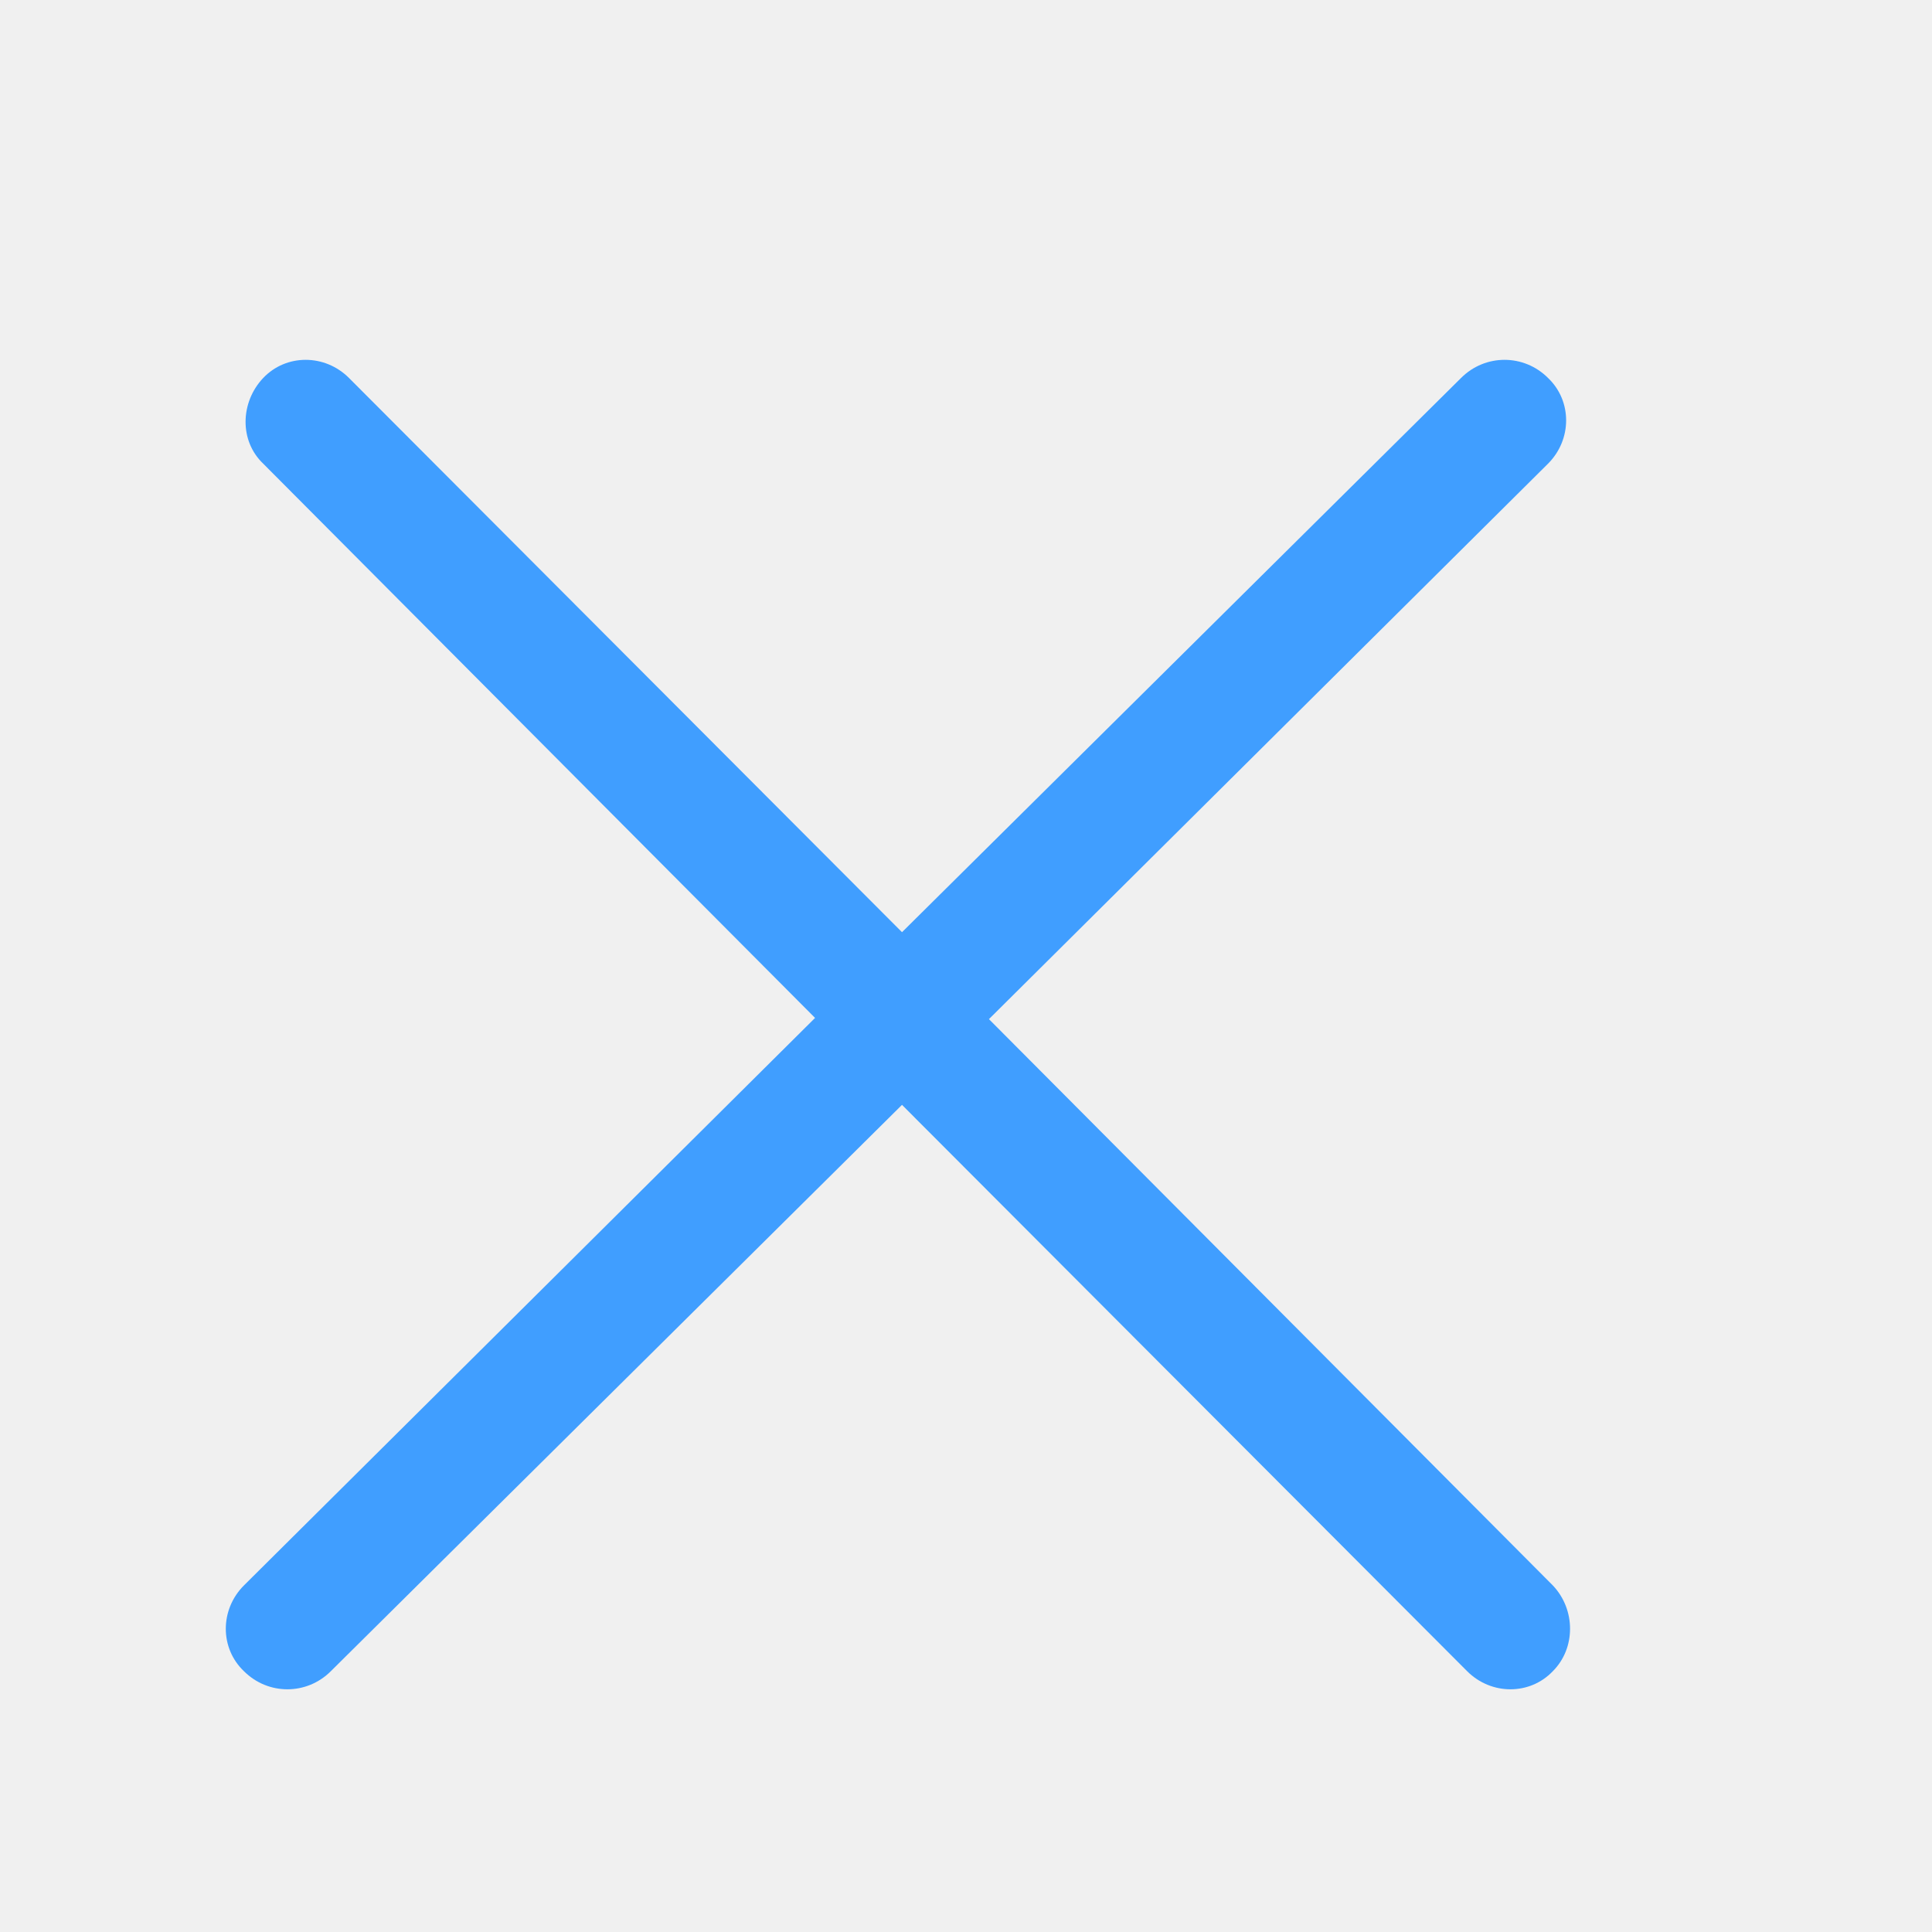
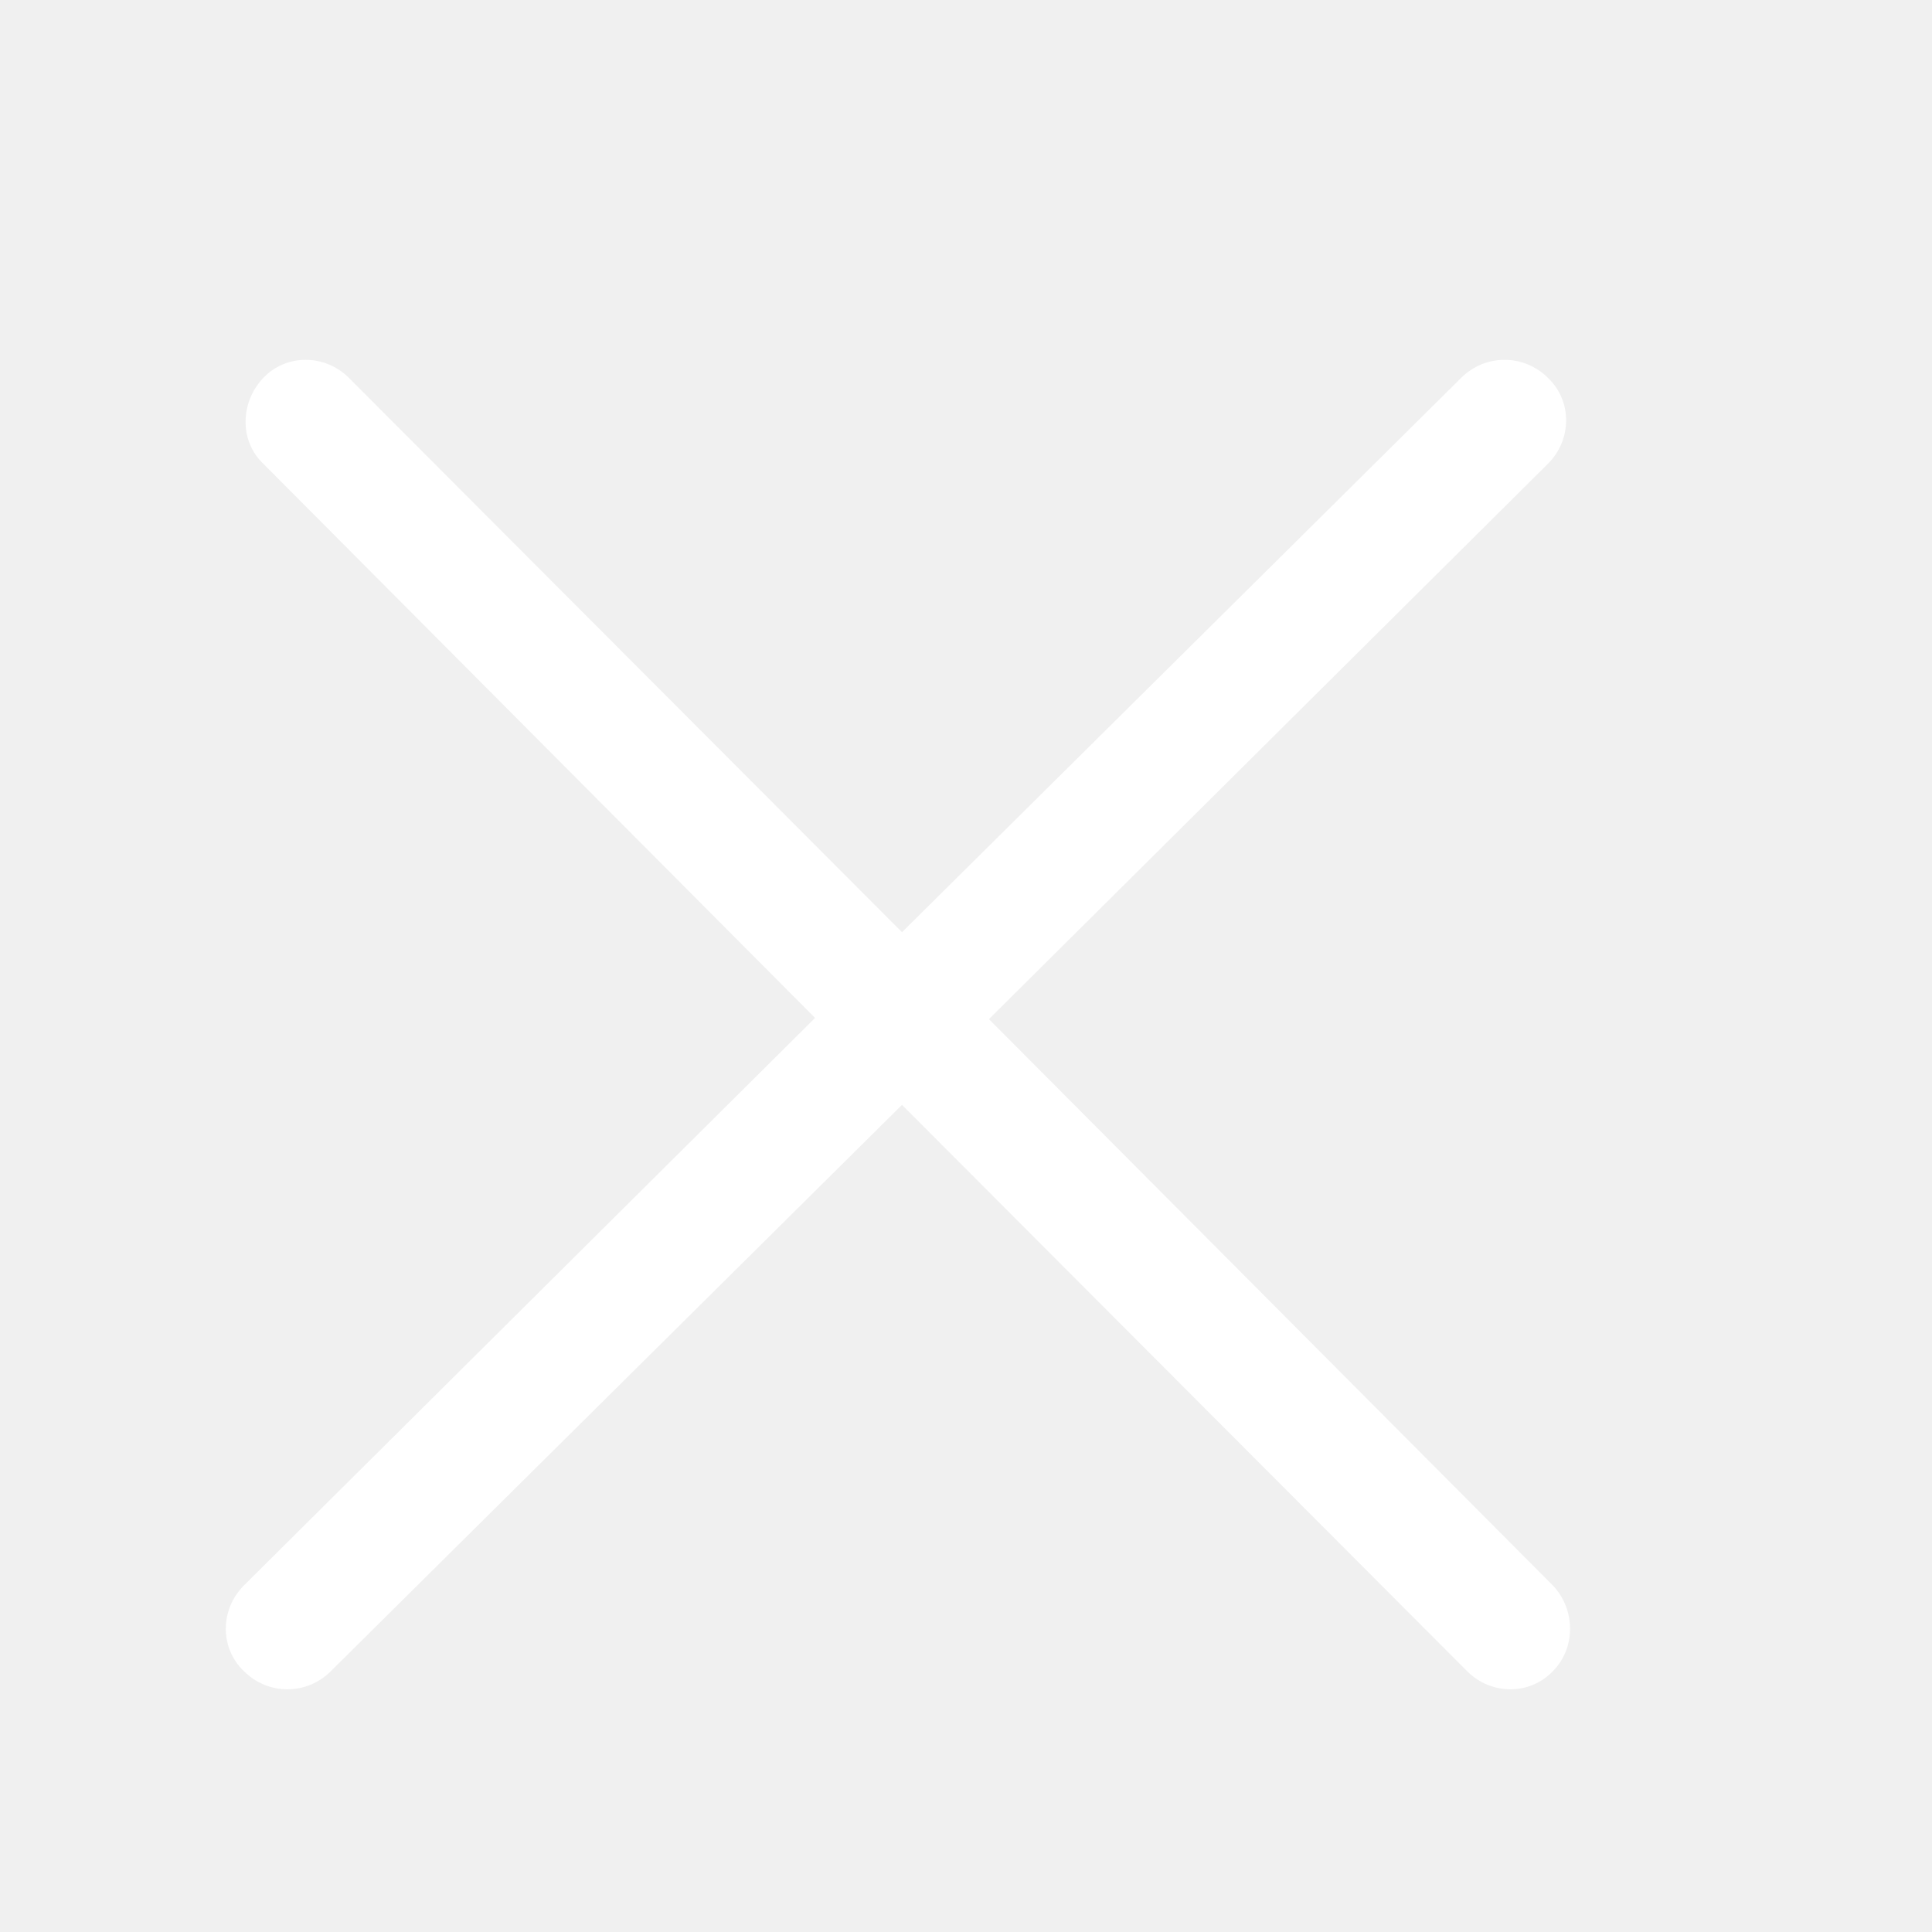
- <svg xmlns="http://www.w3.org/2000/svg" t="1528876931898" class="icon" style="" viewBox="0 0 1024 1024" version="1.1" p-id="3738" width="64" height="64">
+ <svg xmlns="http://www.w3.org/2000/svg" t="1528876931898" class="icon" style="" viewBox="0 0 1024 1024" version="1.1" p-id="3738" width="30" height="30">
  <defs>
    <style type="text/css" />
  </defs>
-   <path d="M823.04 840.32 524.16 540.16l296.32-294.4c12.8-12.8 12.8-33.28 0-45.44-12.8-12.8-33.28-12.8-46.08 0L478.08 494.08 184.96 200.32c-12.8-12.8-33.28-12.8-45.44 0s-12.8 33.28 0 45.44l292.48 293.76-302.72 300.8c-12.8 12.8-12.8 33.28 0 45.44 12.8 12.8 33.28 12.8 46.08 0l302.72-300.16 299.52 300.16c12.8 12.8 33.28 12.8 45.44 0C835.2 873.6 835.2 853.12 823.04 840.32z" p-id="3739" fill="#409eff" />
+   <path d="M823.04 840.32 524.16 540.16l296.32-294.4c12.8-12.8 12.8-33.28 0-45.44-12.8-12.8-33.28-12.8-46.08 0L478.08 494.08 184.96 200.32c-12.8-12.8-33.28-12.8-45.44 0s-12.8 33.28 0 45.44l292.48 293.76-302.72 300.8c-12.8 12.8-12.8 33.28 0 45.44 12.8 12.8 33.28 12.8 46.08 0l302.72-300.16 299.52 300.16c12.8 12.8 33.28 12.8 45.44 0C835.2 873.6 835.2 853.12 823.04 840.32z" p-id="3739" fill="#ffffff" />
</svg>
